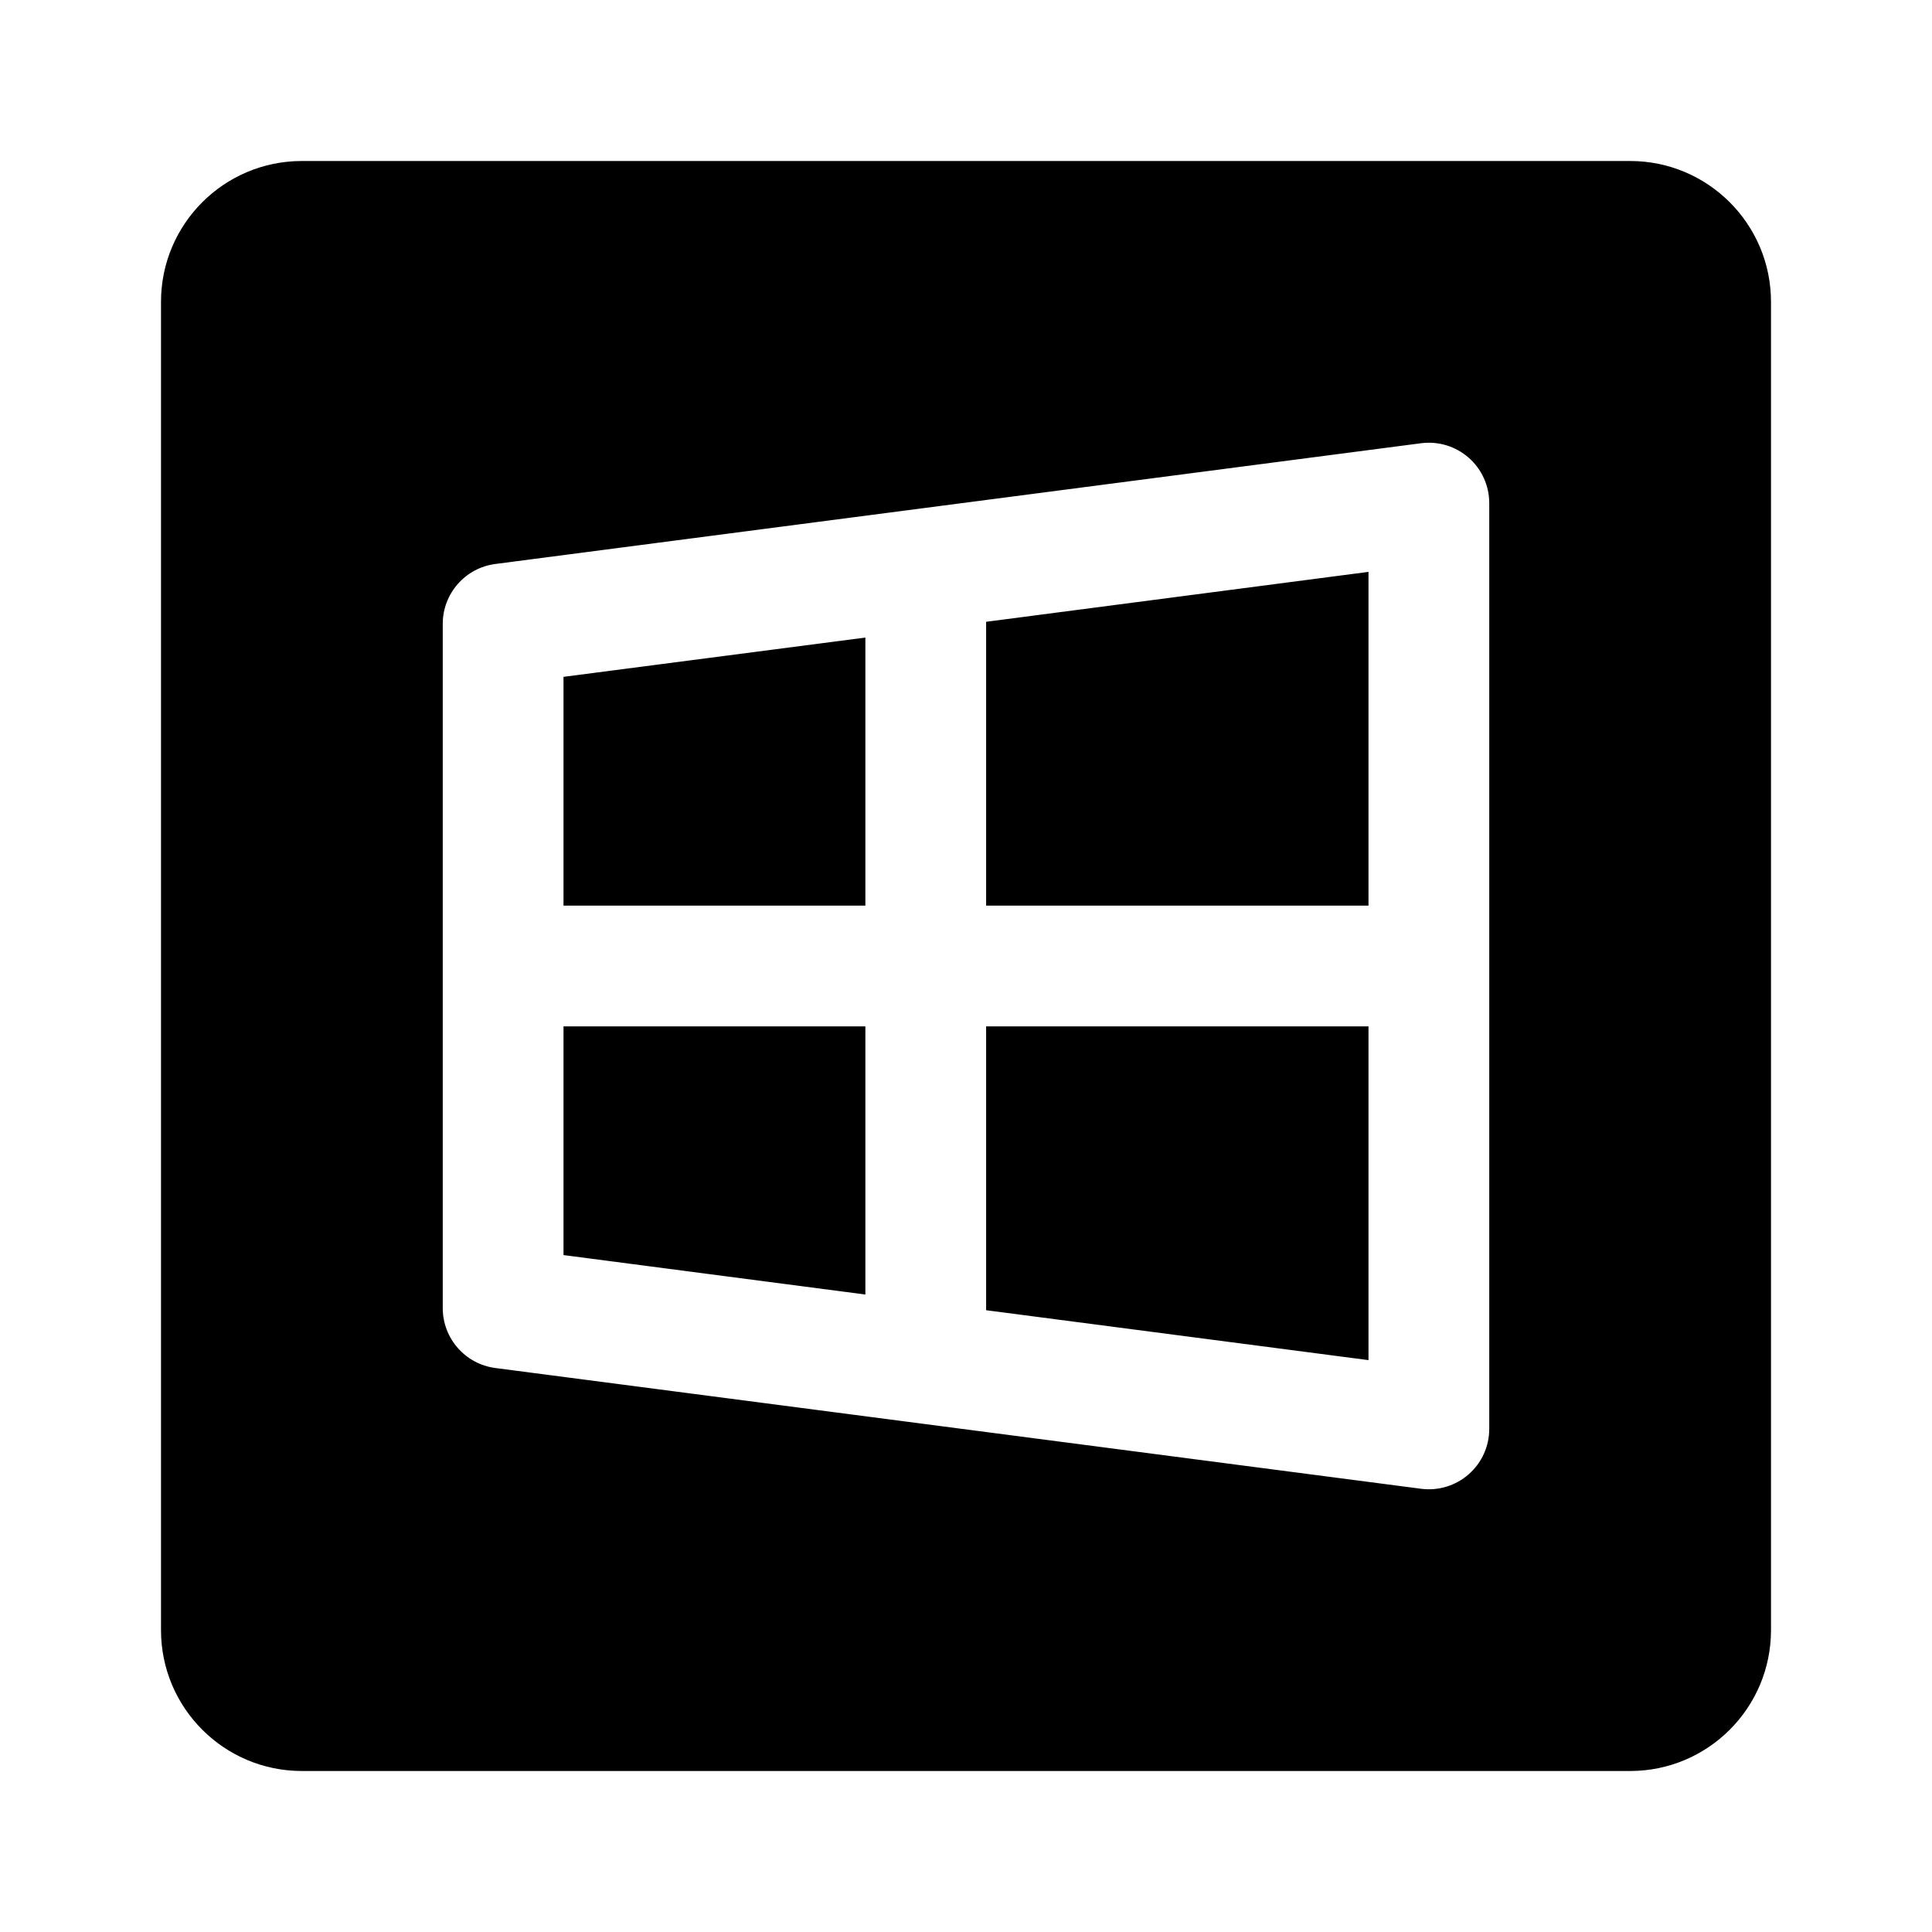
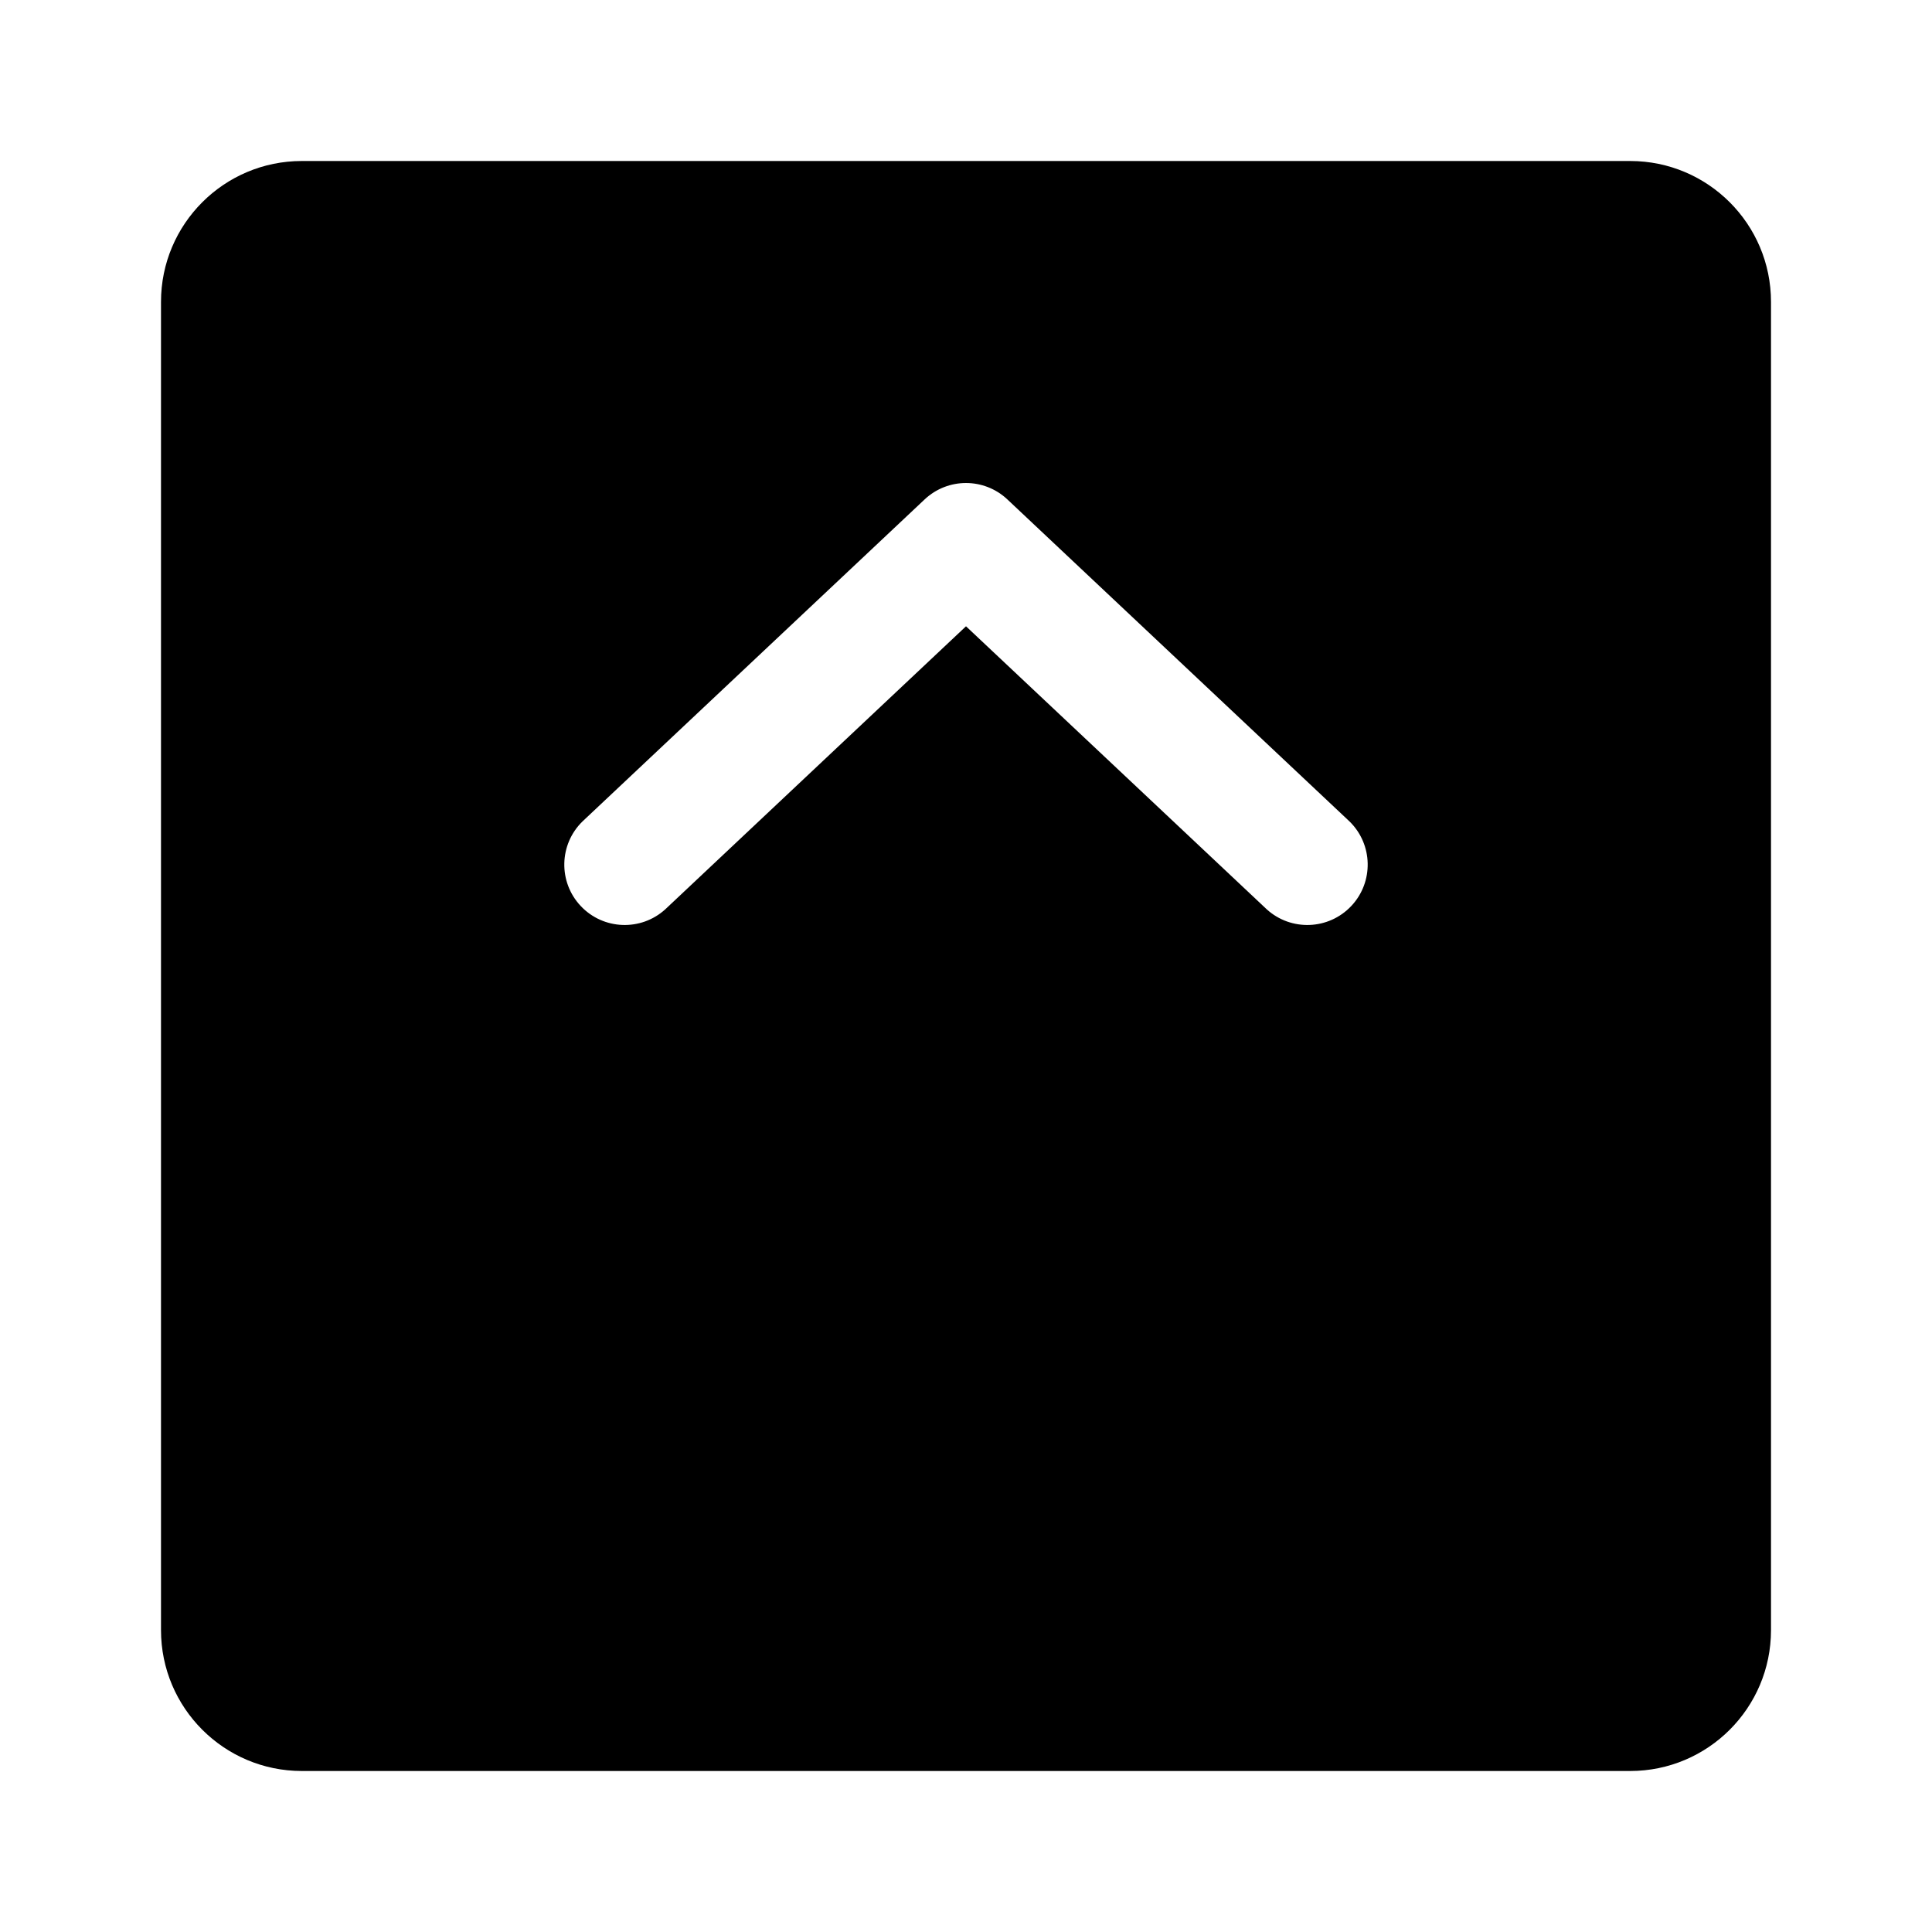
<svg xmlns="http://www.w3.org/2000/svg" width="24" height="24">
-   <path fill-rule="evenodd" d="M3.75 2A1.75 1.75 0 002 3.75v16.5c0 .966.784 1.75 1.75 1.75h16.5A1.75 1.75 0 0022 20.25V3.75A1.75 1.75 0 0020.25 2H3.75zM18.5 6.25a.75.75 0 00-.847-.744l-11.5 1.5a.75.75 0 00-.653.744v8.5c0 .377.28.695.653.744l11.5 1.5a.75.75 0 00.847-.744V6.25zm-6.25 1.474v3.526H17V7.104l-4.75.62zM17 12.75h-4.75v3.526l4.75.62V12.75zm-6.25 3.33v-3.33H7v2.841l3.75.49zM7 11.25h3.75V7.92L7 8.408v2.841z" />
+   <path fill-rule="evenodd" d="M3.75 2A1.75 1.75 0 002 3.75v16.5c0 .966.784 1.75 1.75 1.75h16.5A1.75 1.75 0 0022 20.25V3.75A1.75 1.75 0 0020.25 2H3.75zm8.764 4.204a.75.75 0 00-1.028 0l-4.25 4a.75.75 0 001.028 1.092L12 7.78l3.736 3.516a.75.75 0 001.028-1.092l-4.25-4z" />
</svg>
